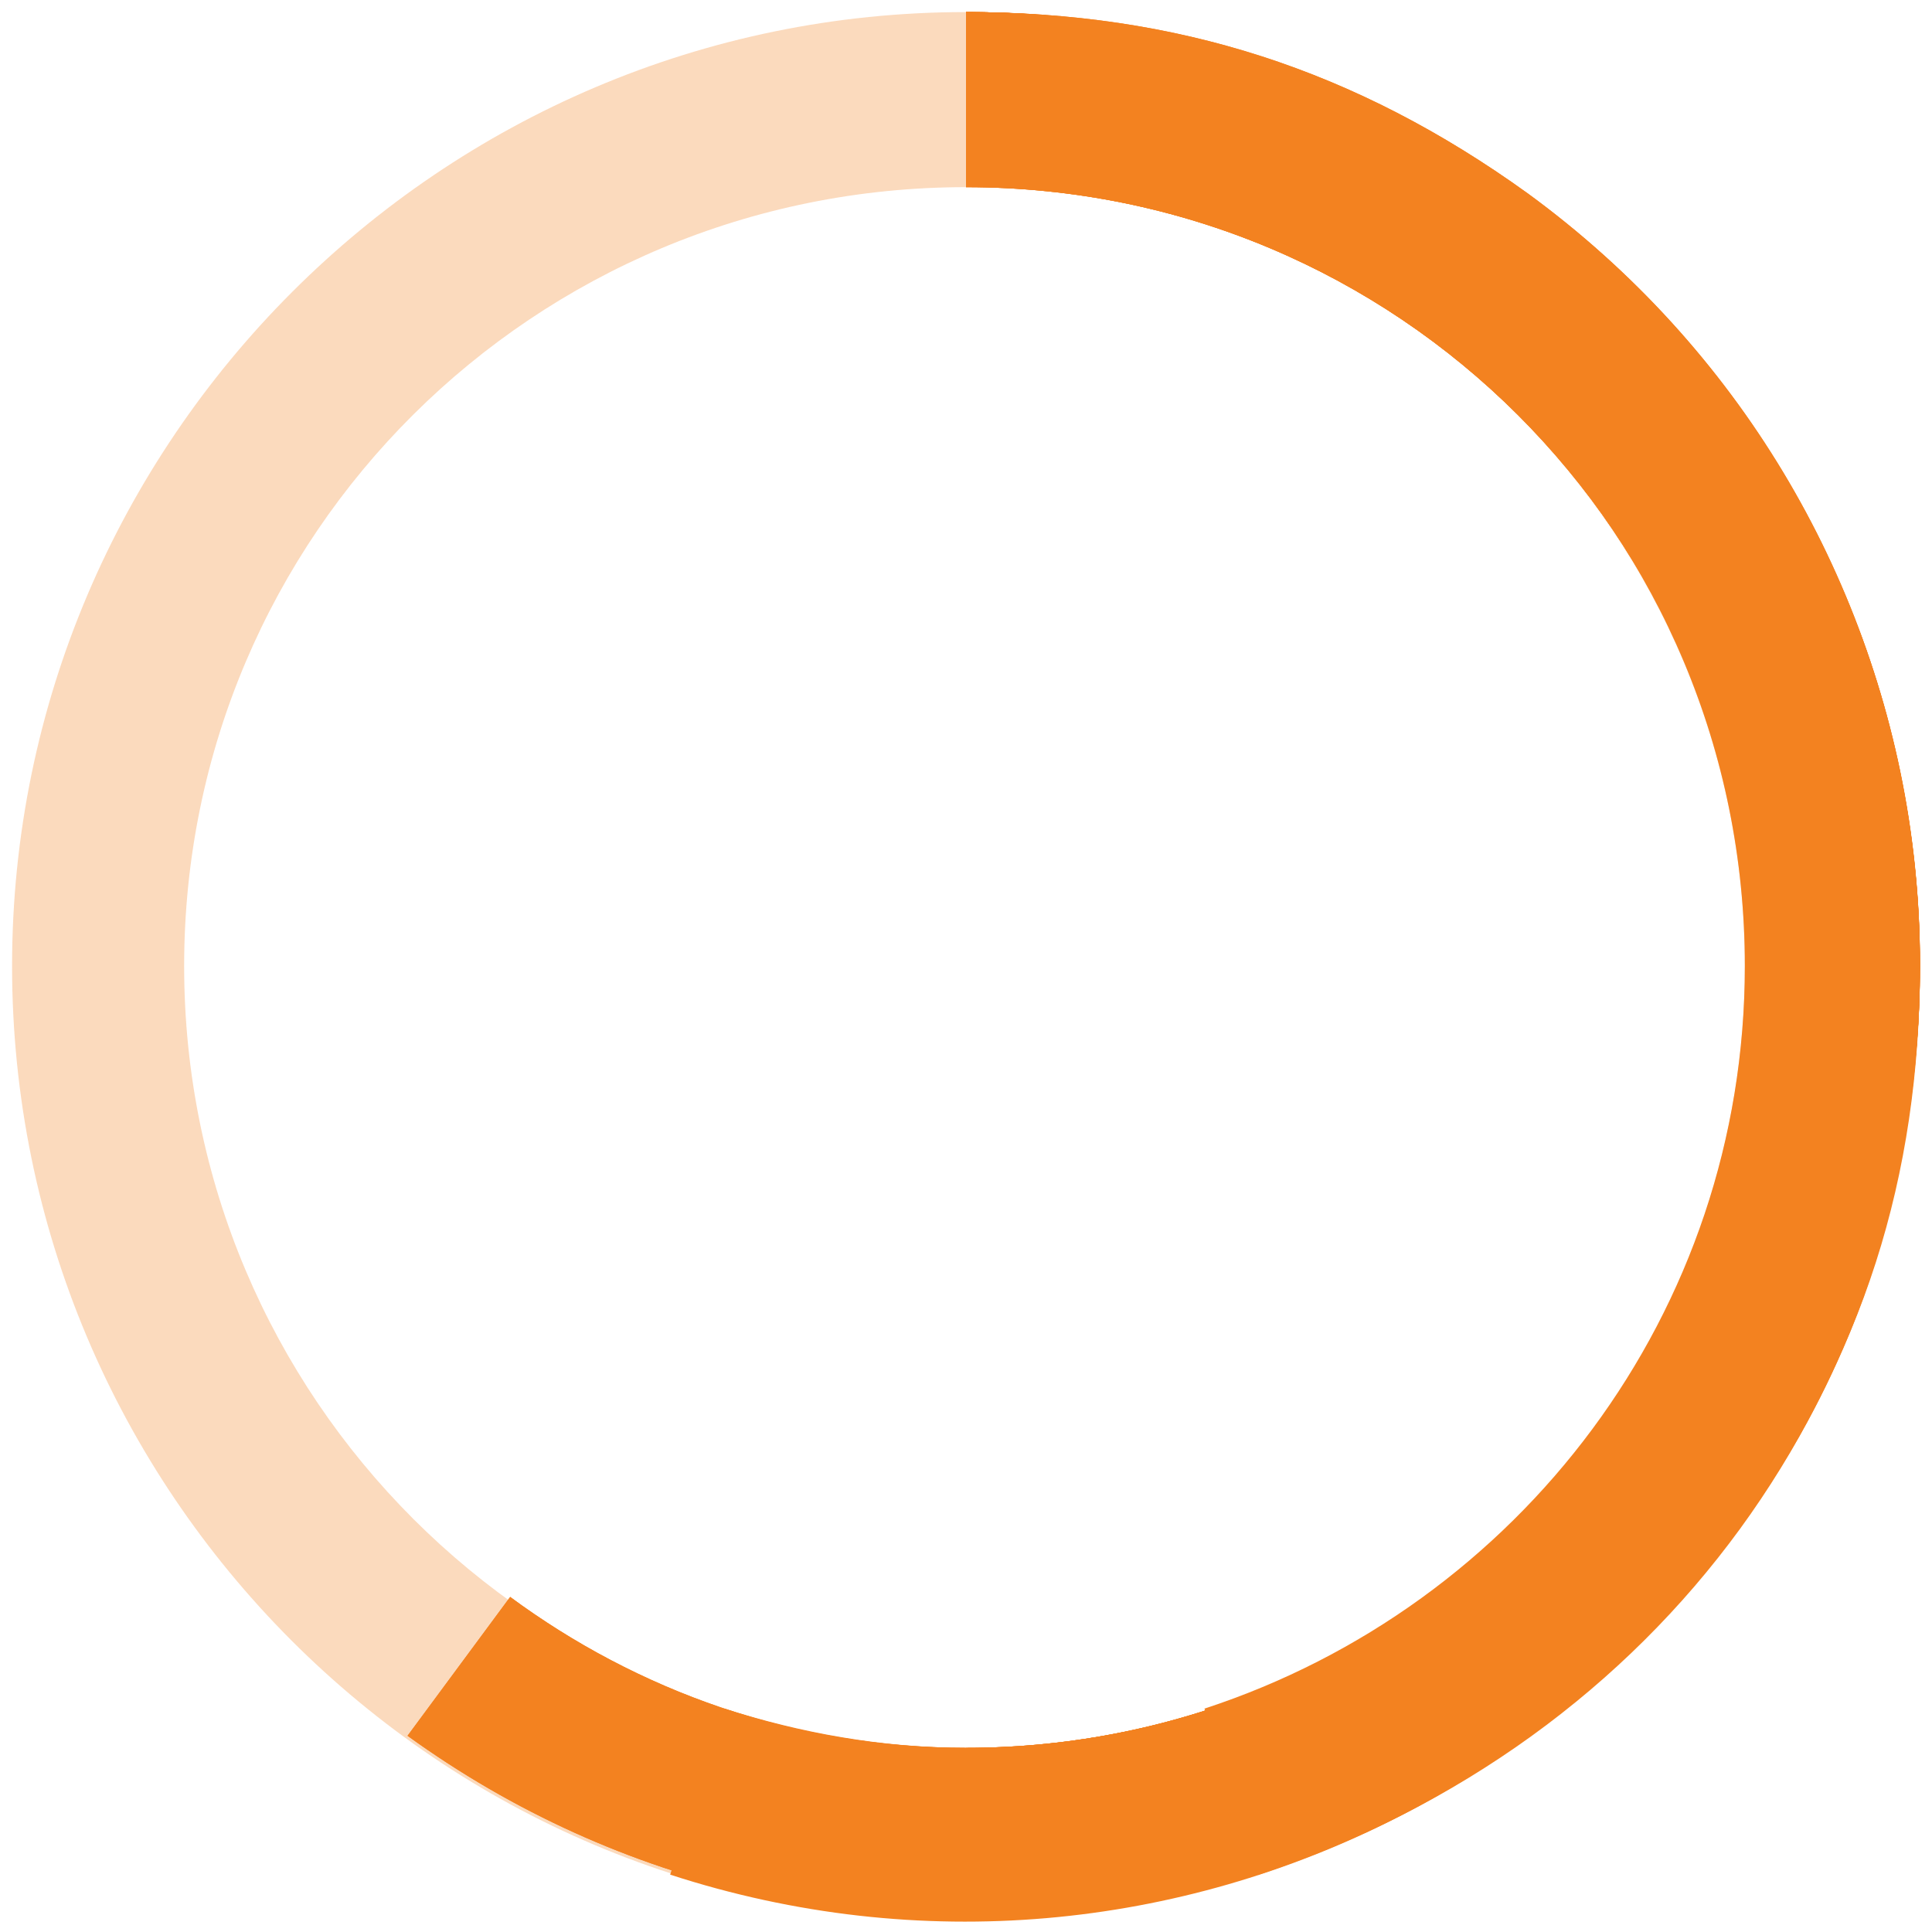
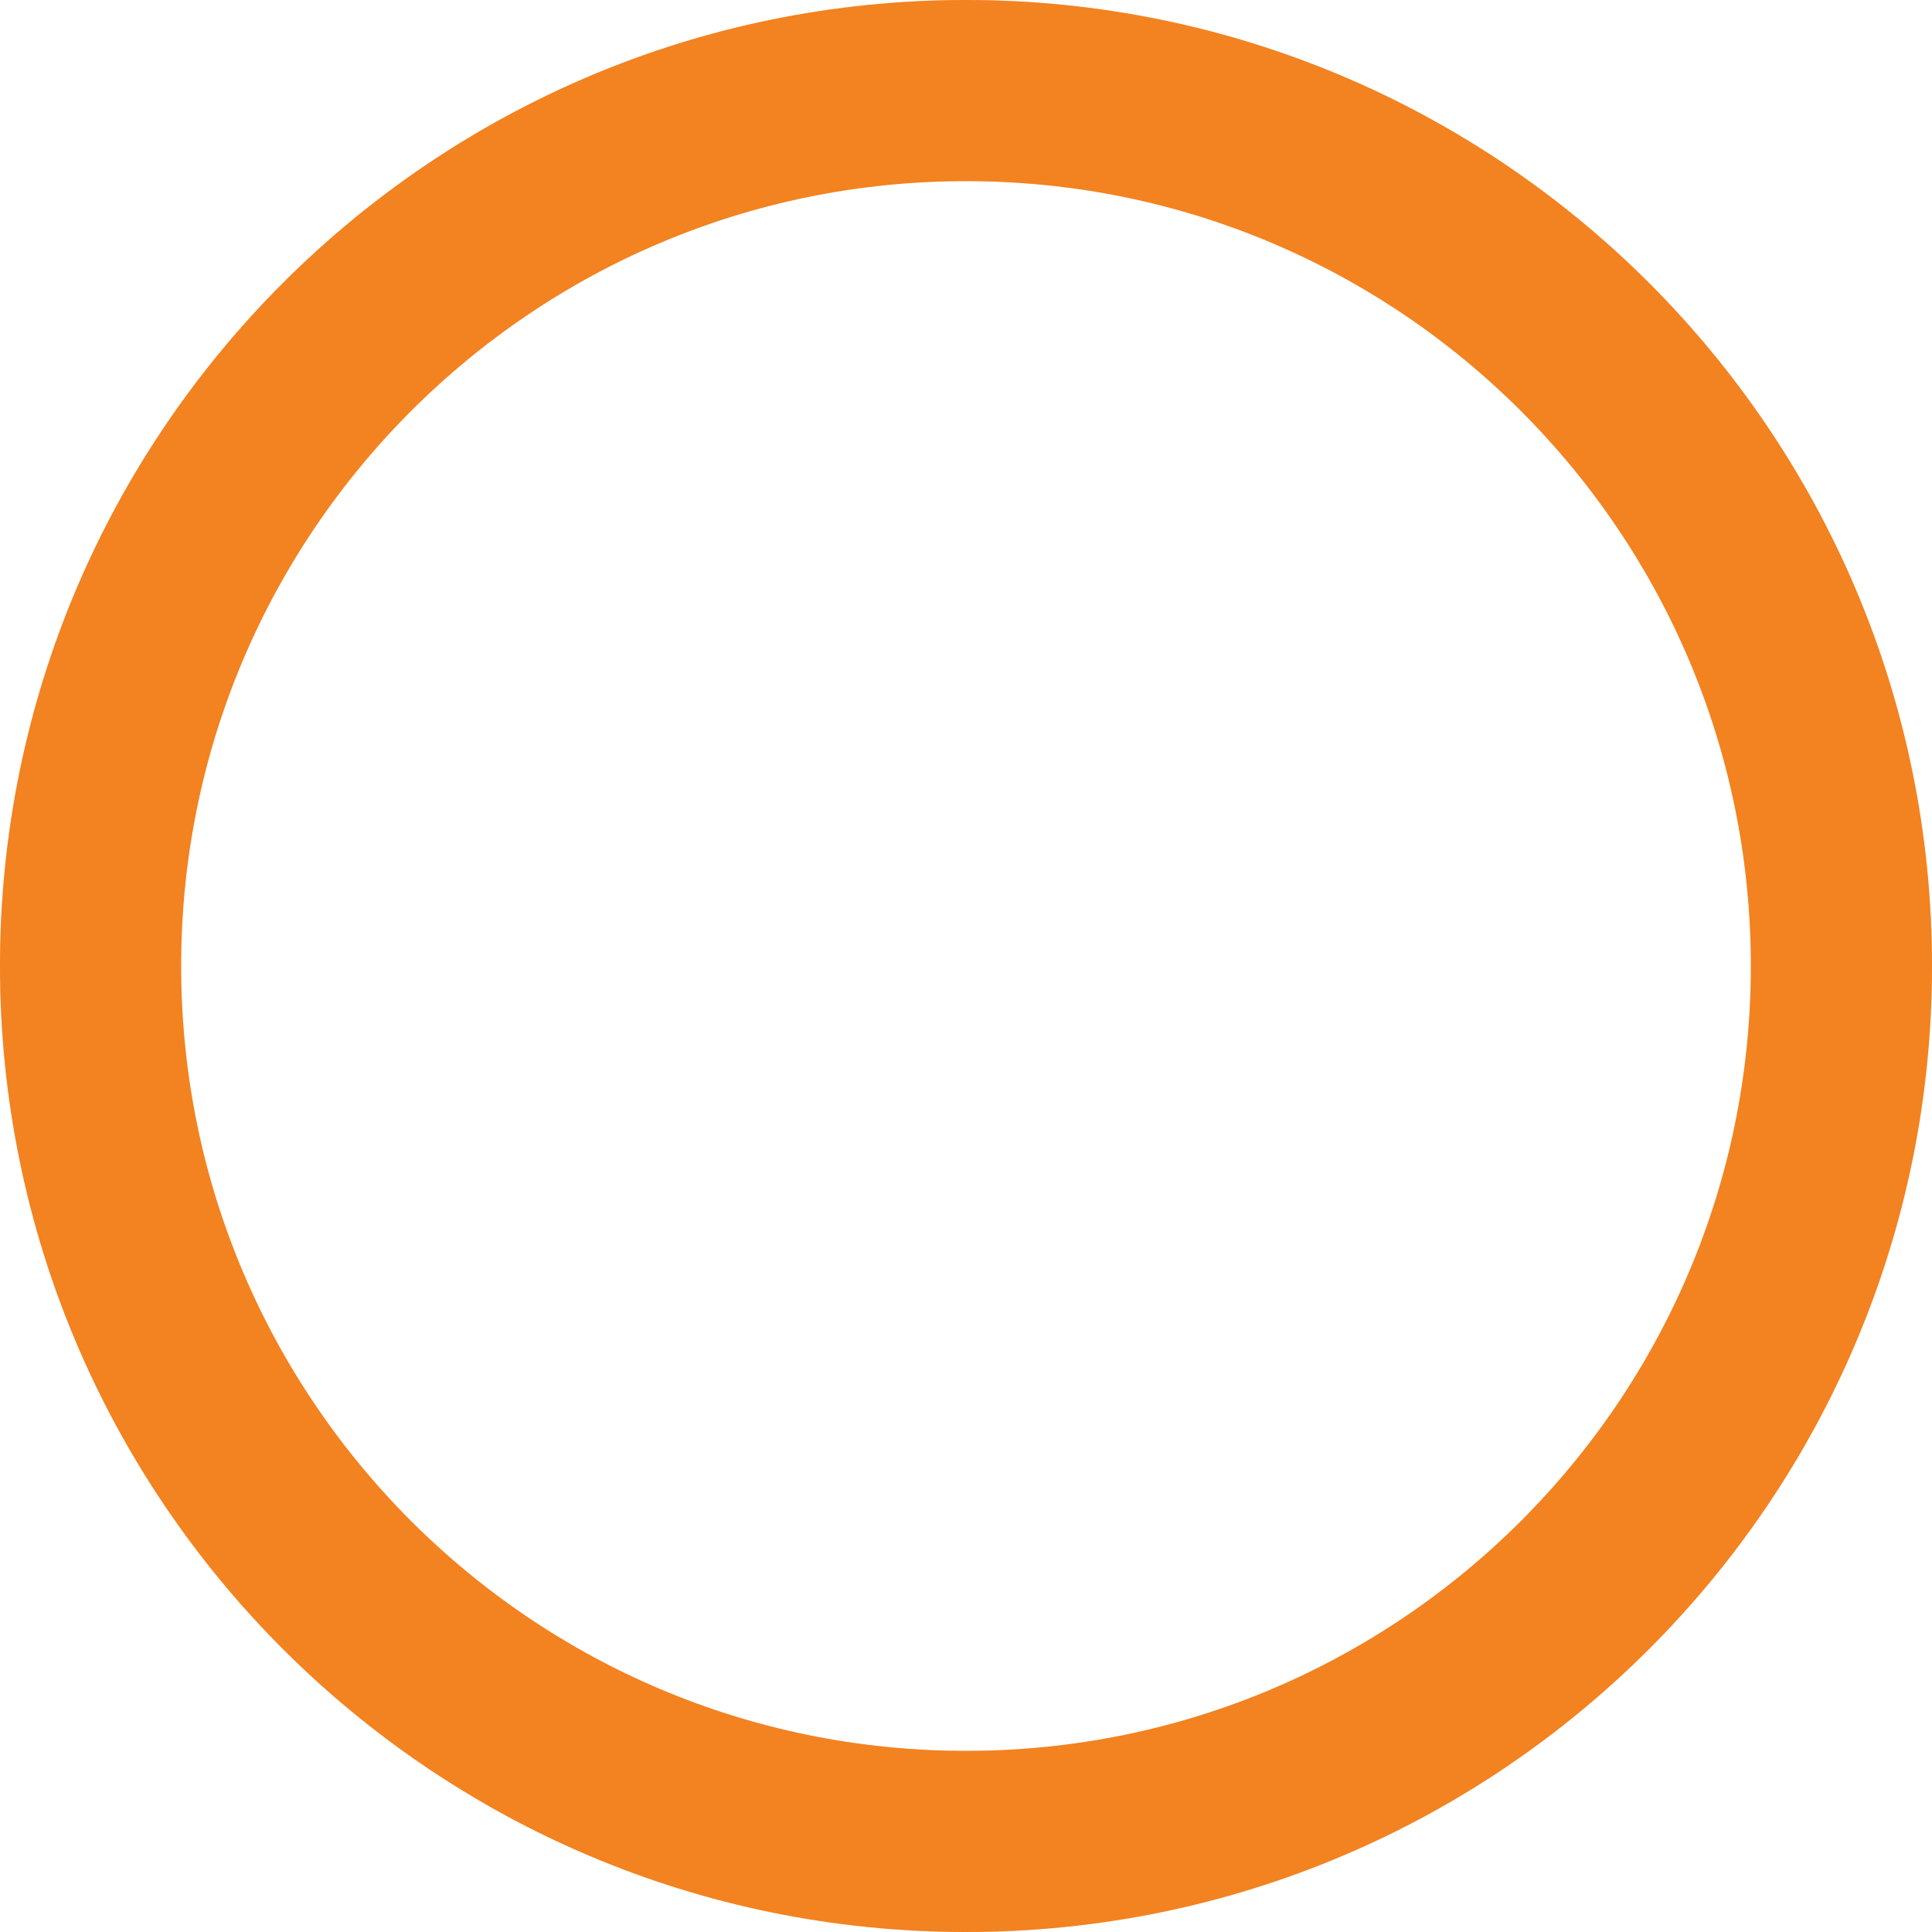
<svg xmlns="http://www.w3.org/2000/svg" version="1.1" id="Layer_1" x="0px" y="0px" viewBox="0 0 64 64" style="enable-background:new 0 0 64 64;" xml:space="preserve">
  <style type="text/css">
- 	.st0{opacity:0.3;fill:#F38220;enable-background:new    ;}
- 	.st1{enable-background:new    ;}
- 	.st2{fill:#F38220;}
+ 	.st0{opacity:0.3;stroke:#F38220;enable-background:new    ;}
+ 	.st1{stroke:#F38220;}
+ 	.st2{enable-background:new    ;}
</style>
-   <path class="st0" d="M32,0.4C14.6,0.4,0.4,14.6,0.4,32S14.5,63.6,32,63.6c17.4,0,31.6-14.1,31.6-31.6C63.6,14.6,49.4,0.4,32,0.4z   M32,57.9C17.7,57.9,6.1,46.3,6.1,32S17.7,6.2,32,6.2S57.8,17.7,57.8,32S46.3,57.9,32,57.9z" />
-   <g class="st1">
-     <g>
-       <path class="st2" d="M32,0.4v5.7c14.3,0,25.9,11.6,25.9,25.9c0,5.7-1.8,10.9-4.9,15.2l4.6,3.4c4.1-5.6,6-11.6,6-18.6    C63.6,14.6,49.4,0.4,32,0.4z" />
-     </g>
-     <g>
-       <path class="st2" d="M32,0.4v5.7c14.3,0,25.9,11.6,25.9,25.9c0,8.6-4.2,16.2-10.7,20.9l3.4,4.6c8.5-6.2,13-15.1,13-25.6    C63.6,14.6,49.4,0.4,32,0.4z" />
-     </g>
-     <g>
-       <path class="st2" d="M32,0.4v5.7c14.3,0,25.8,11.6,25.8,25.9c0,11.5-7.5,21.2-17.9,24.6l1.8,5.5C55,57.7,63.6,46,63.6,32    C63.6,14.6,49.4,0.4,32,0.4z" />
-     </g>
-     <g>
-       <path class="st2" d="M32,0.4v5.7c14.3,0,25.9,11.6,25.9,25.9S46.3,57.9,32,57.9v5.7c17.4,0,31.6-14.1,31.6-31.6    C63.6,14.6,49.4,0.4,32,0.4z" />
-     </g>
-     <g>
-       <path class="st2" d="M32,57.9c14.3,0,25.9-11.6,25.9-25.9C57.8,17.7,46.3,6.2,32,6.2l0,0V0.4c3.5,0,6.4,0.5,9.8,1.5    C58.3,7.4,67.4,25.2,62,41.8S38.8,67.5,22.2,62.1l1.8-5.5C26.5,57.4,29.2,57.9,32,57.9z" />
-     </g>
-     <g>
-       <path class="st2" d="M32,57.9c14.3,0,25.9-11.6,25.9-25.9C57.8,17.7,46.3,6.2,32,6.2l0,0V0.4c7,0,12.9,1.9,18.6,6    c14.1,10.3,17.2,30,7,44.1c-10.3,14.1-30,17.2-44.1,7l3.4-4.6C21.1,56,26.3,57.9,32,57.9z" />
-     </g>
-     <g>
-       <path class="st2" d="M32,57.9c14.3,0,25.9-11.6,25.9-25.9C57.8,17.7,46.3,6.2,32,6.2l0,0V0.4c7,0,12.9,1.9,18.6,6    c14.1,10.3,17.2,30,7,44.1c-10.3,14.1-30,17.2-44.1,7l3.4-4.6C21.1,56,26.3,57.9,32,57.9z" />
-     </g>
-   </g>
+   <circle class="st0" cx="32" cy="32" r="29" fill="none" stroke-width="6" />
+   <circle class="st1" cx="32" cy="32" r="29" fill="none" stroke-width="6" stroke-dasharray="calc(60  * 182.212 / 100) 182.212" transform="rotate(-90) translate(-64)" />
</svg>
